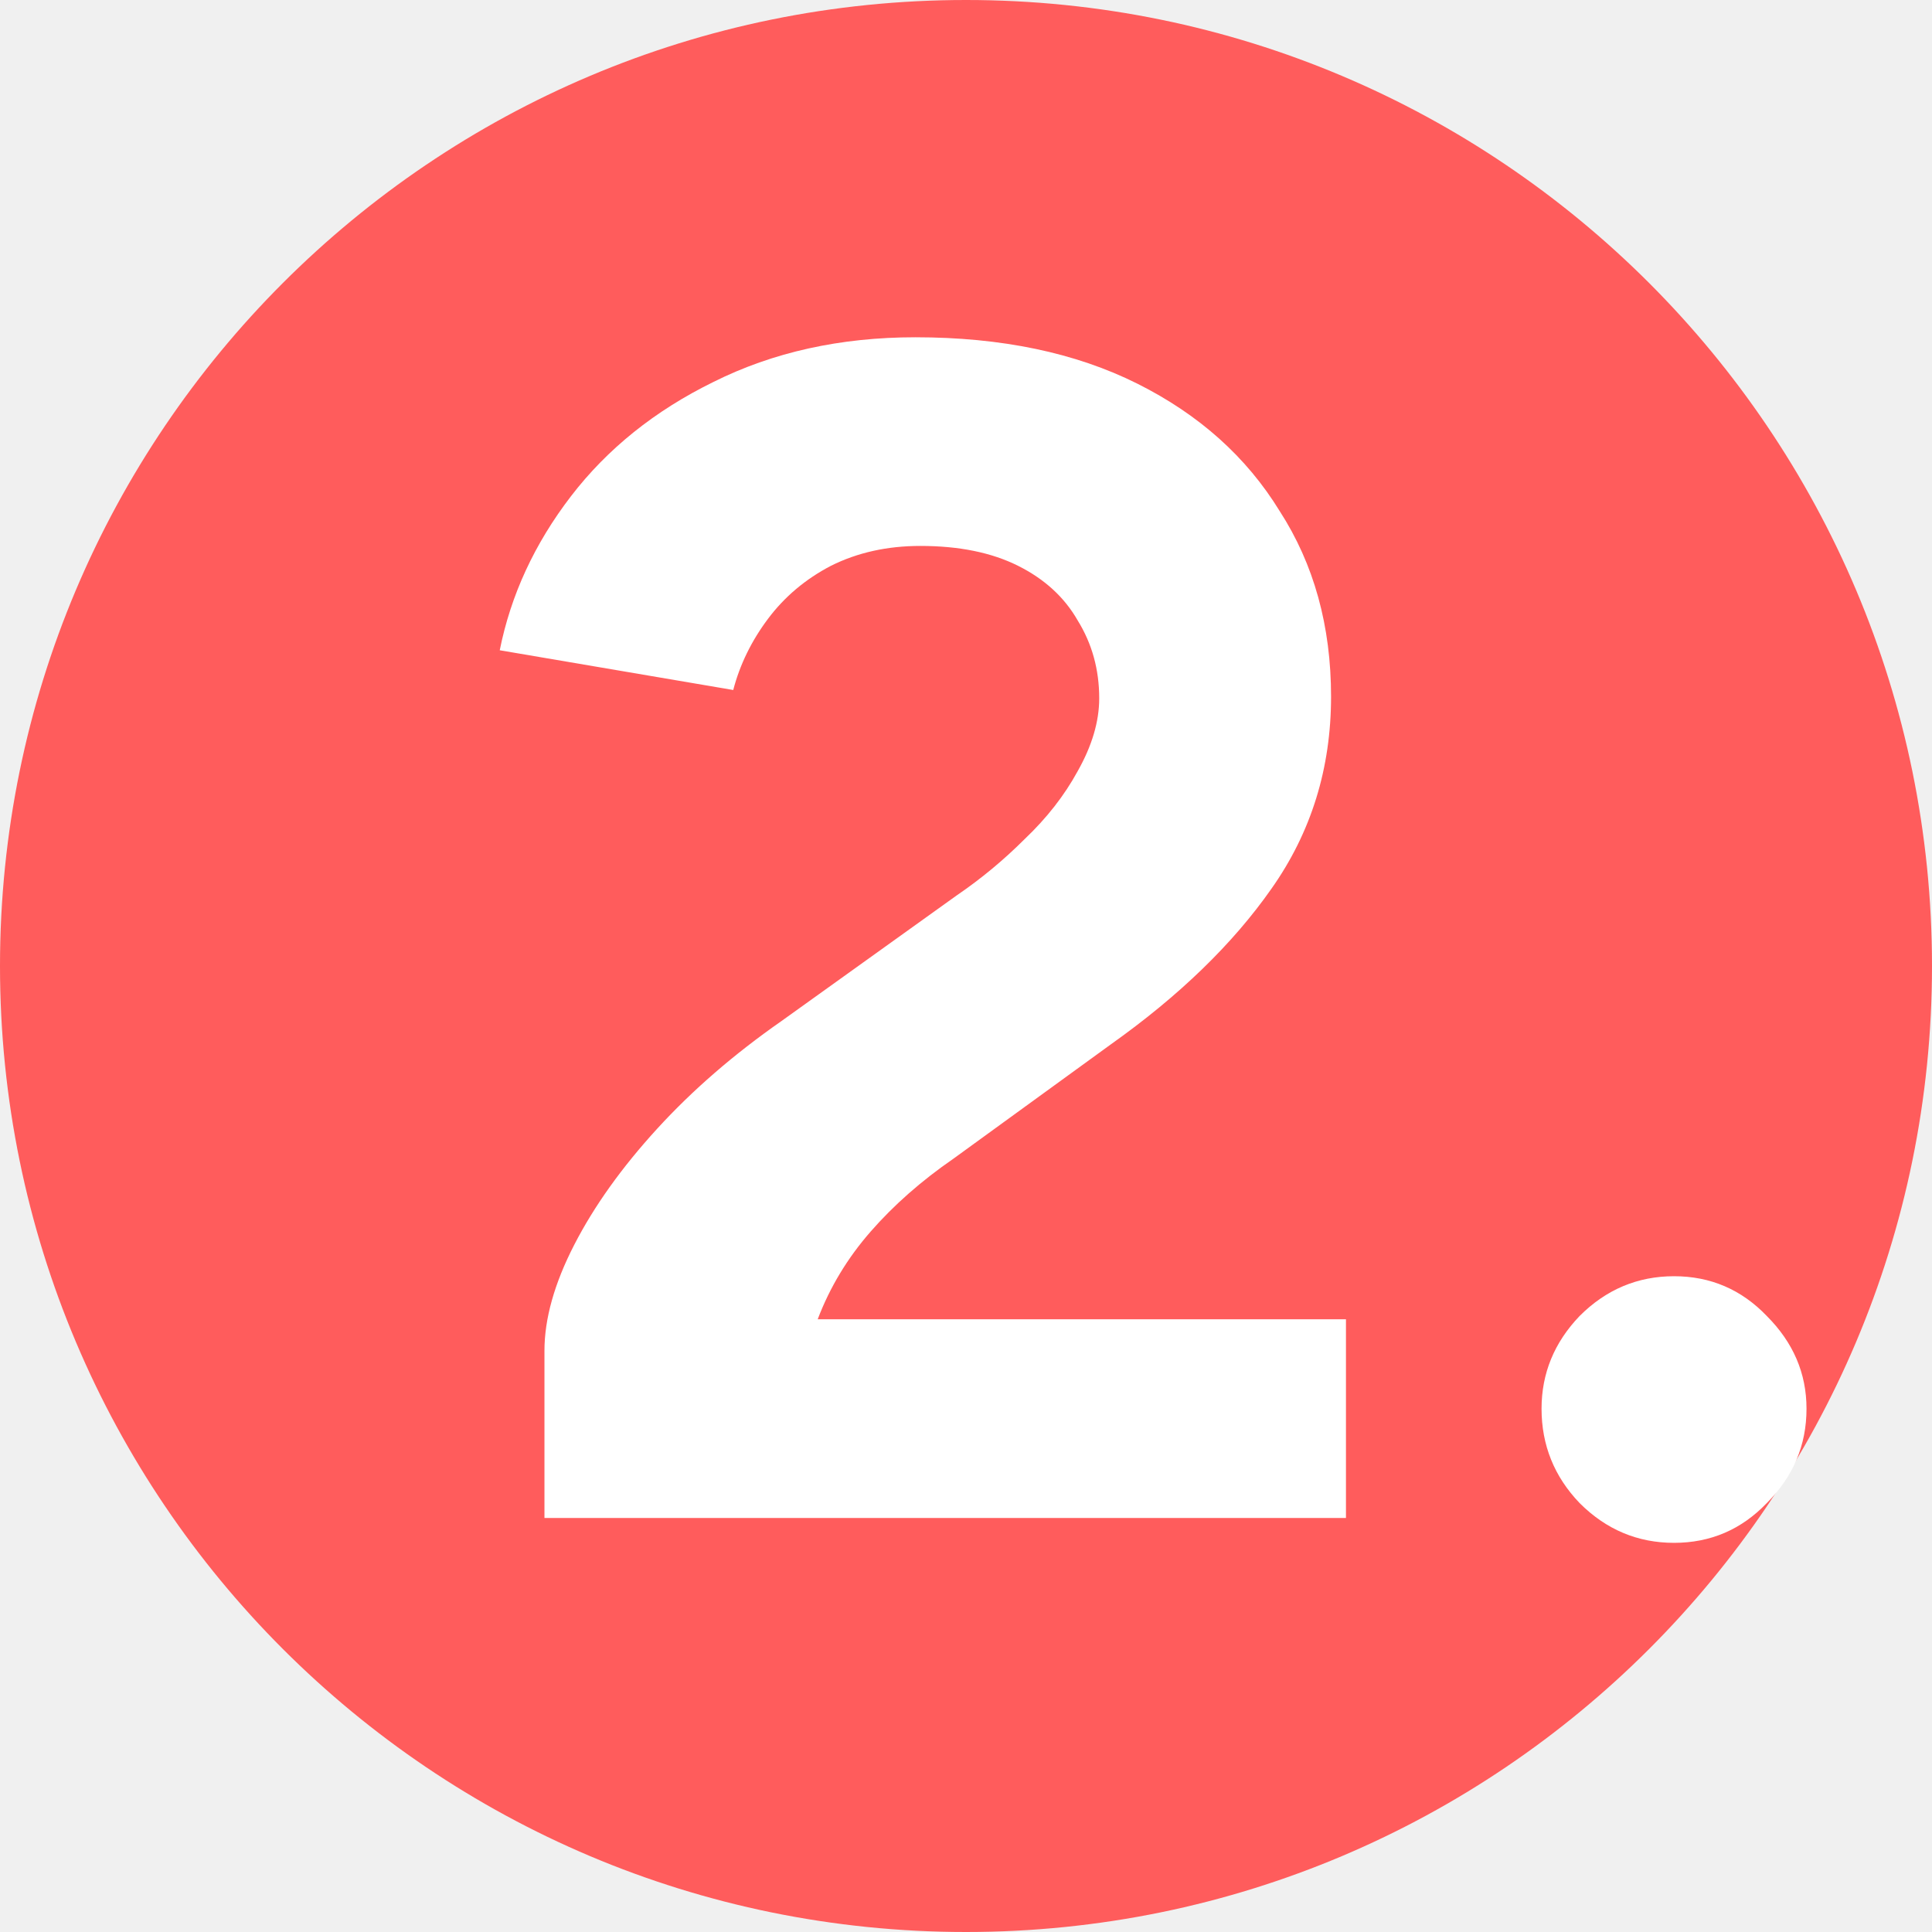
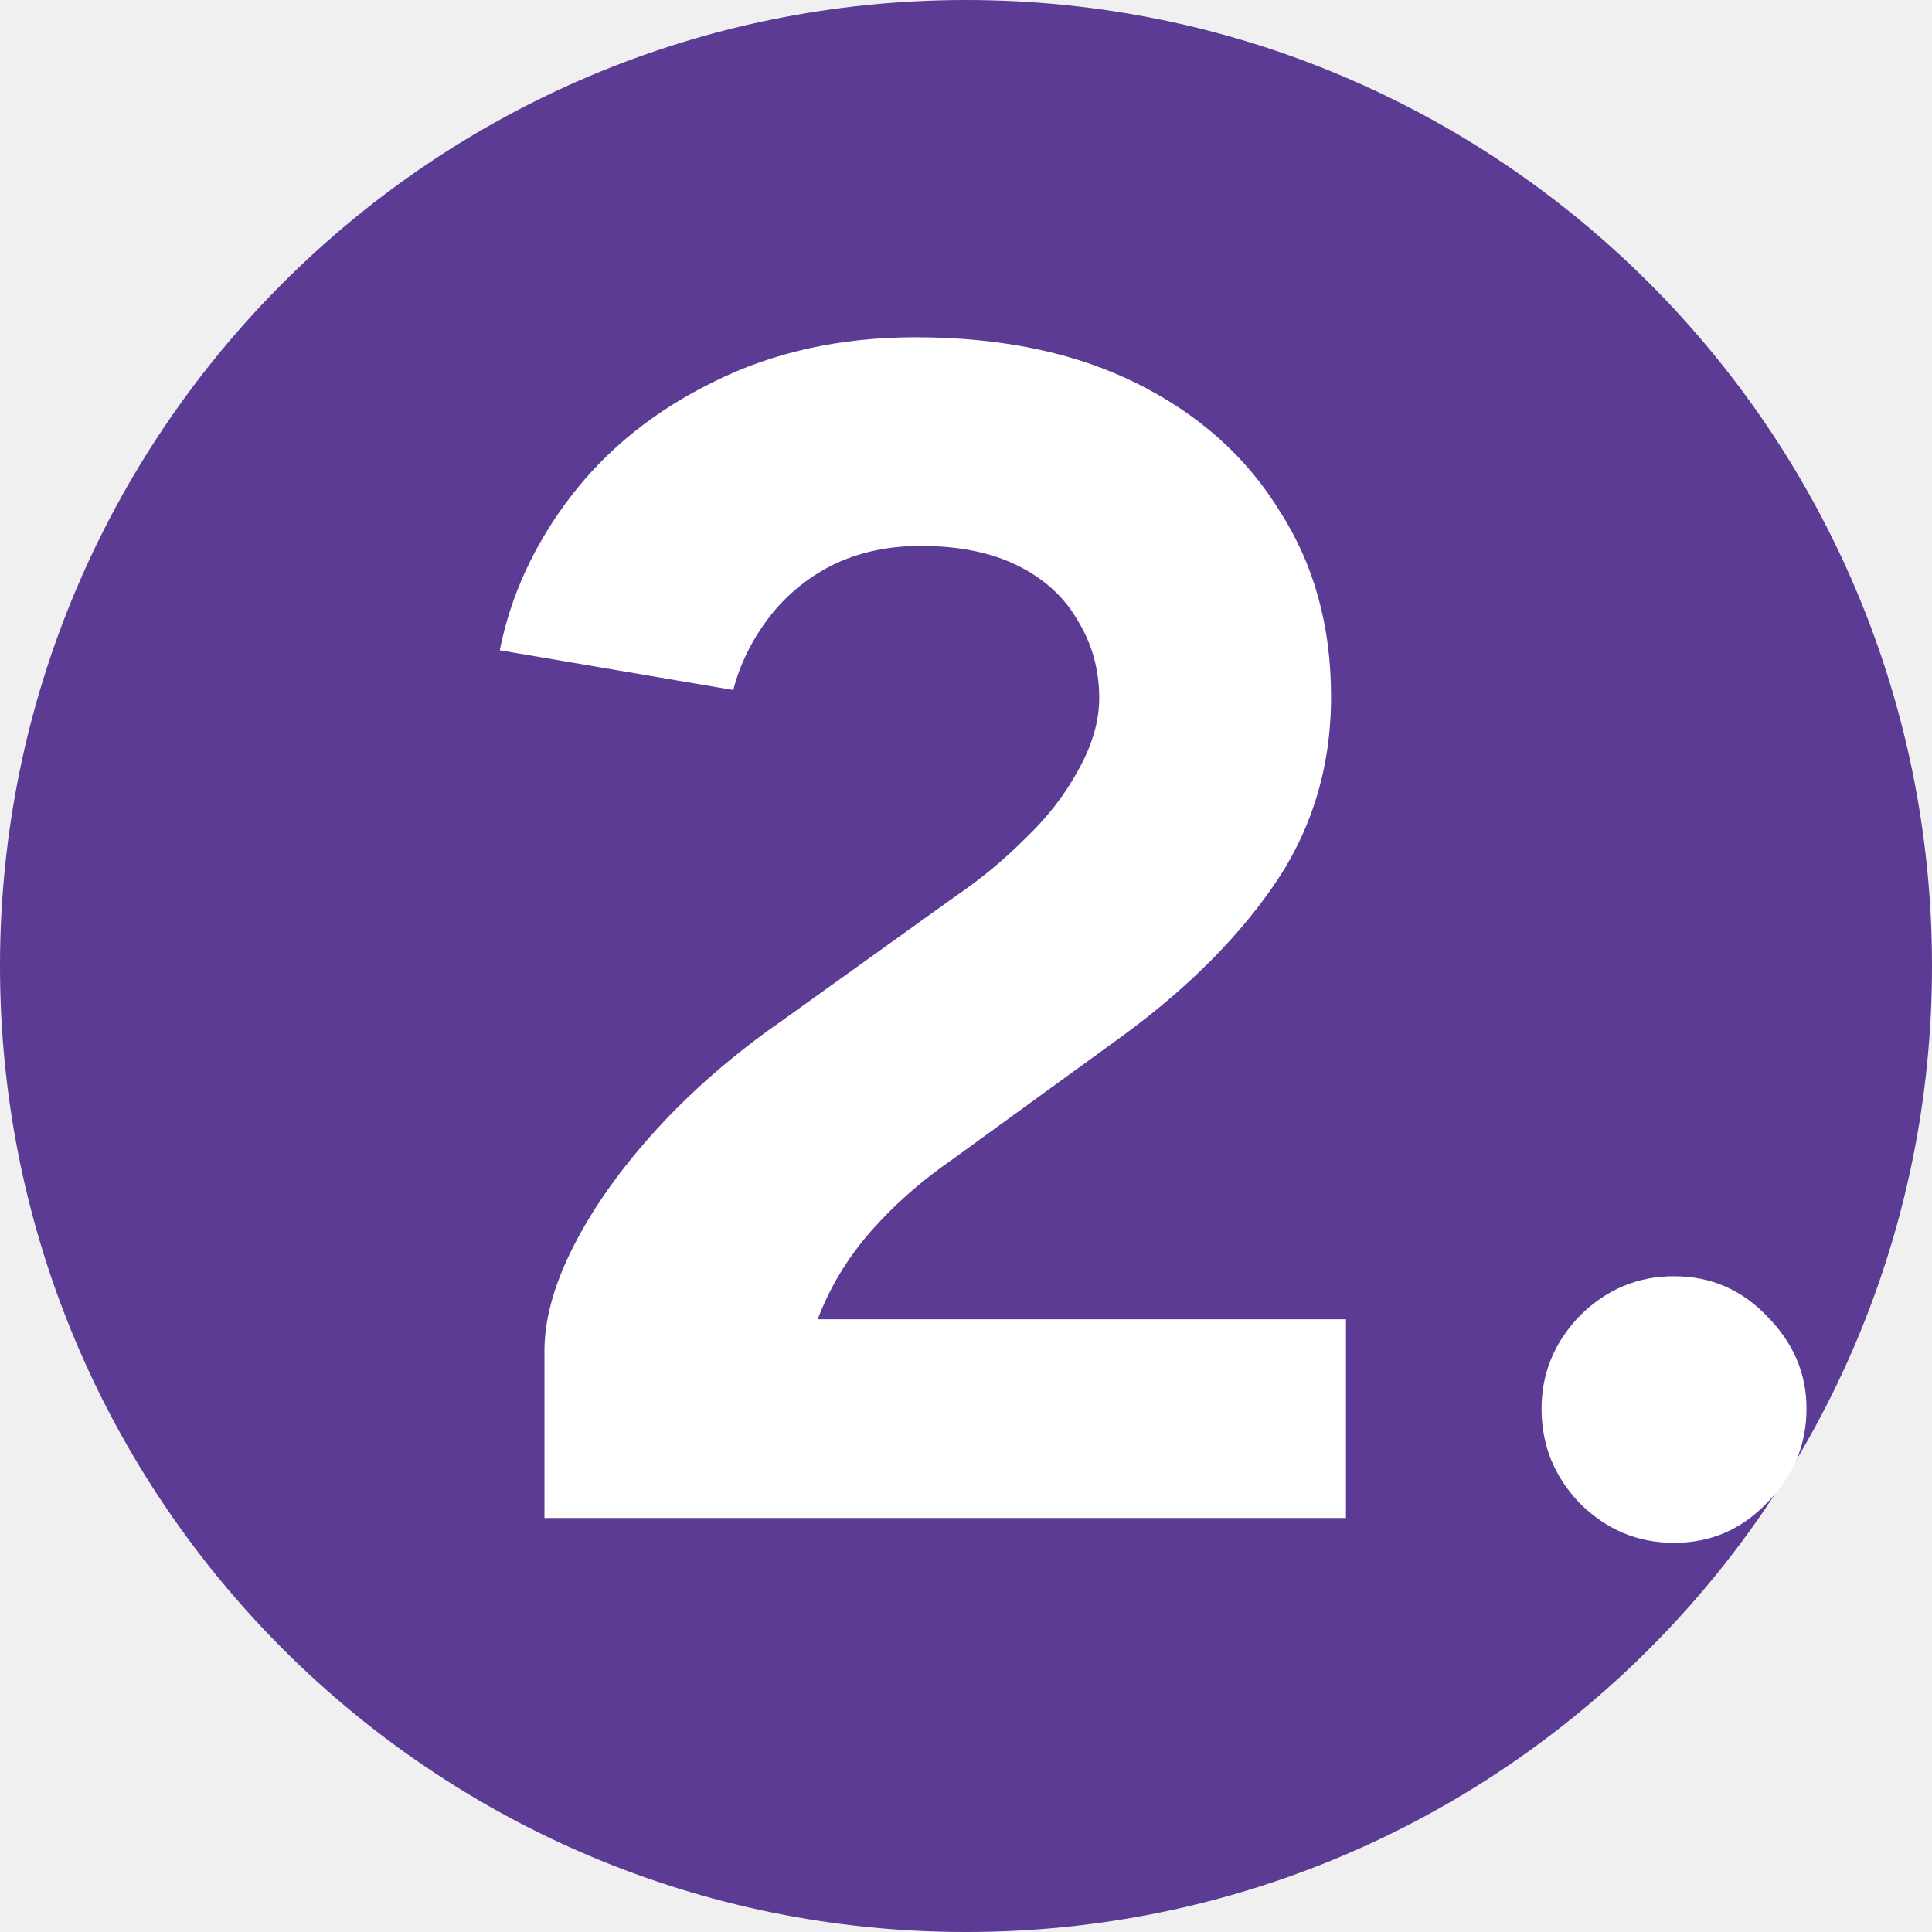
<svg xmlns="http://www.w3.org/2000/svg" width="42" height="42" viewBox="0 0 42 42" fill="none">
-   <circle cx="21" cy="21" r="21" fill="#FF5C5C" />
+   <circle cx="21" cy="21" r="21" fill="#5C3B94" />
  <path d="M11.836 33V29.364C11.836 28.668 12.052 27.9 12.484 27.06C12.916 26.22 13.516 25.38 14.284 24.54C15.052 23.7 15.952 22.92 16.984 22.2L20.8 19.464C21.328 19.104 21.82 18.696 22.276 18.24C22.756 17.784 23.14 17.292 23.428 16.764C23.74 16.212 23.896 15.684 23.896 15.18C23.896 14.556 23.74 13.992 23.428 13.488C23.14 12.984 22.708 12.588 22.132 12.3C21.556 12.012 20.848 11.868 20.008 11.868C19.288 11.868 18.64 12.012 18.064 12.3C17.512 12.588 17.056 12.972 16.696 13.452C16.336 13.932 16.084 14.448 15.94 15L10.864 14.136C11.104 12.936 11.62 11.82 12.412 10.788C13.204 9.756 14.236 8.928 15.508 8.304C16.804 7.656 18.268 7.332 19.9 7.332C21.772 7.332 23.38 7.668 24.724 8.34C26.068 9.012 27.1 9.936 27.82 11.112C28.564 12.264 28.936 13.608 28.936 15.144C28.936 16.704 28.504 18.096 27.64 19.32C26.8 20.52 25.636 21.648 24.148 22.704L20.728 25.188C20.032 25.668 19.432 26.196 18.928 26.772C18.424 27.348 18.04 27.984 17.776 28.68H29.26V33H11.836ZM36.392 33.54C35.6 33.54 34.916 33.252 34.34 32.676C33.788 32.1 33.512 31.416 33.512 30.624C33.512 29.856 33.788 29.184 34.34 28.608C34.916 28.032 35.6 27.744 36.392 27.744C37.184 27.744 37.856 28.032 38.408 28.608C38.984 29.184 39.272 29.856 39.272 30.624C39.272 31.416 38.984 32.1 38.408 32.676C37.856 33.252 37.184 33.54 36.392 33.54Z" fill="white" />
</svg>
